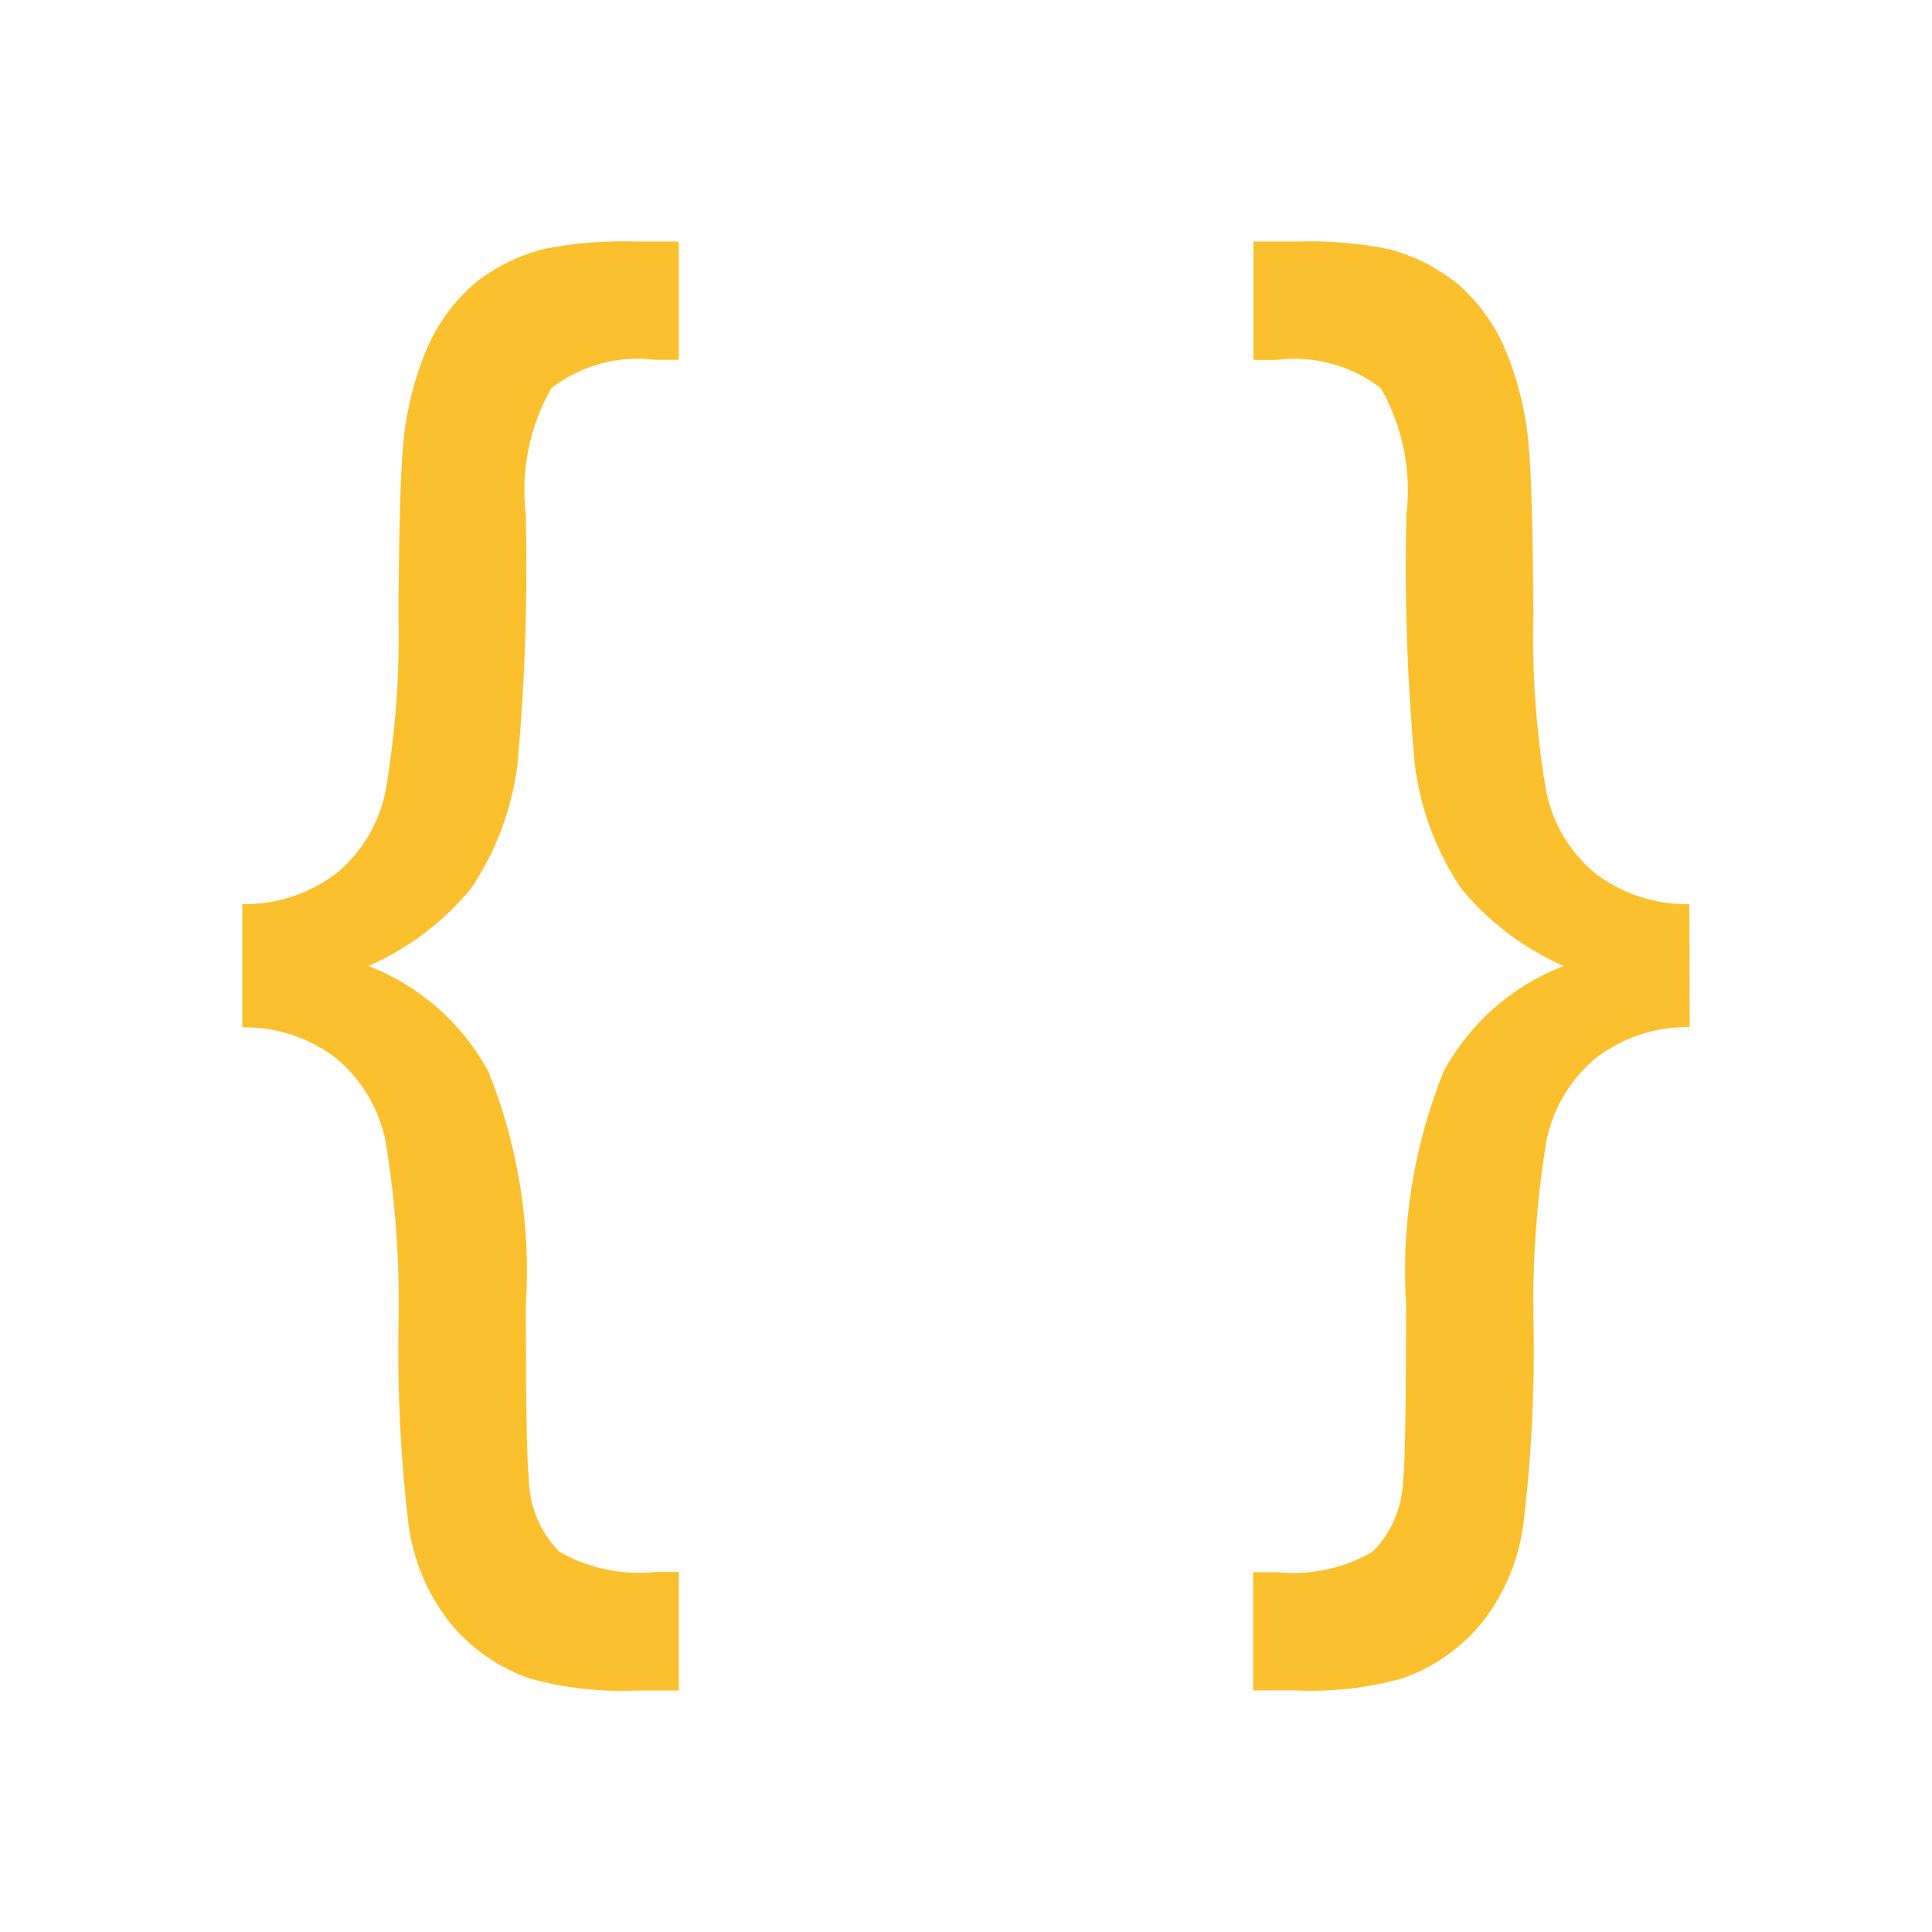
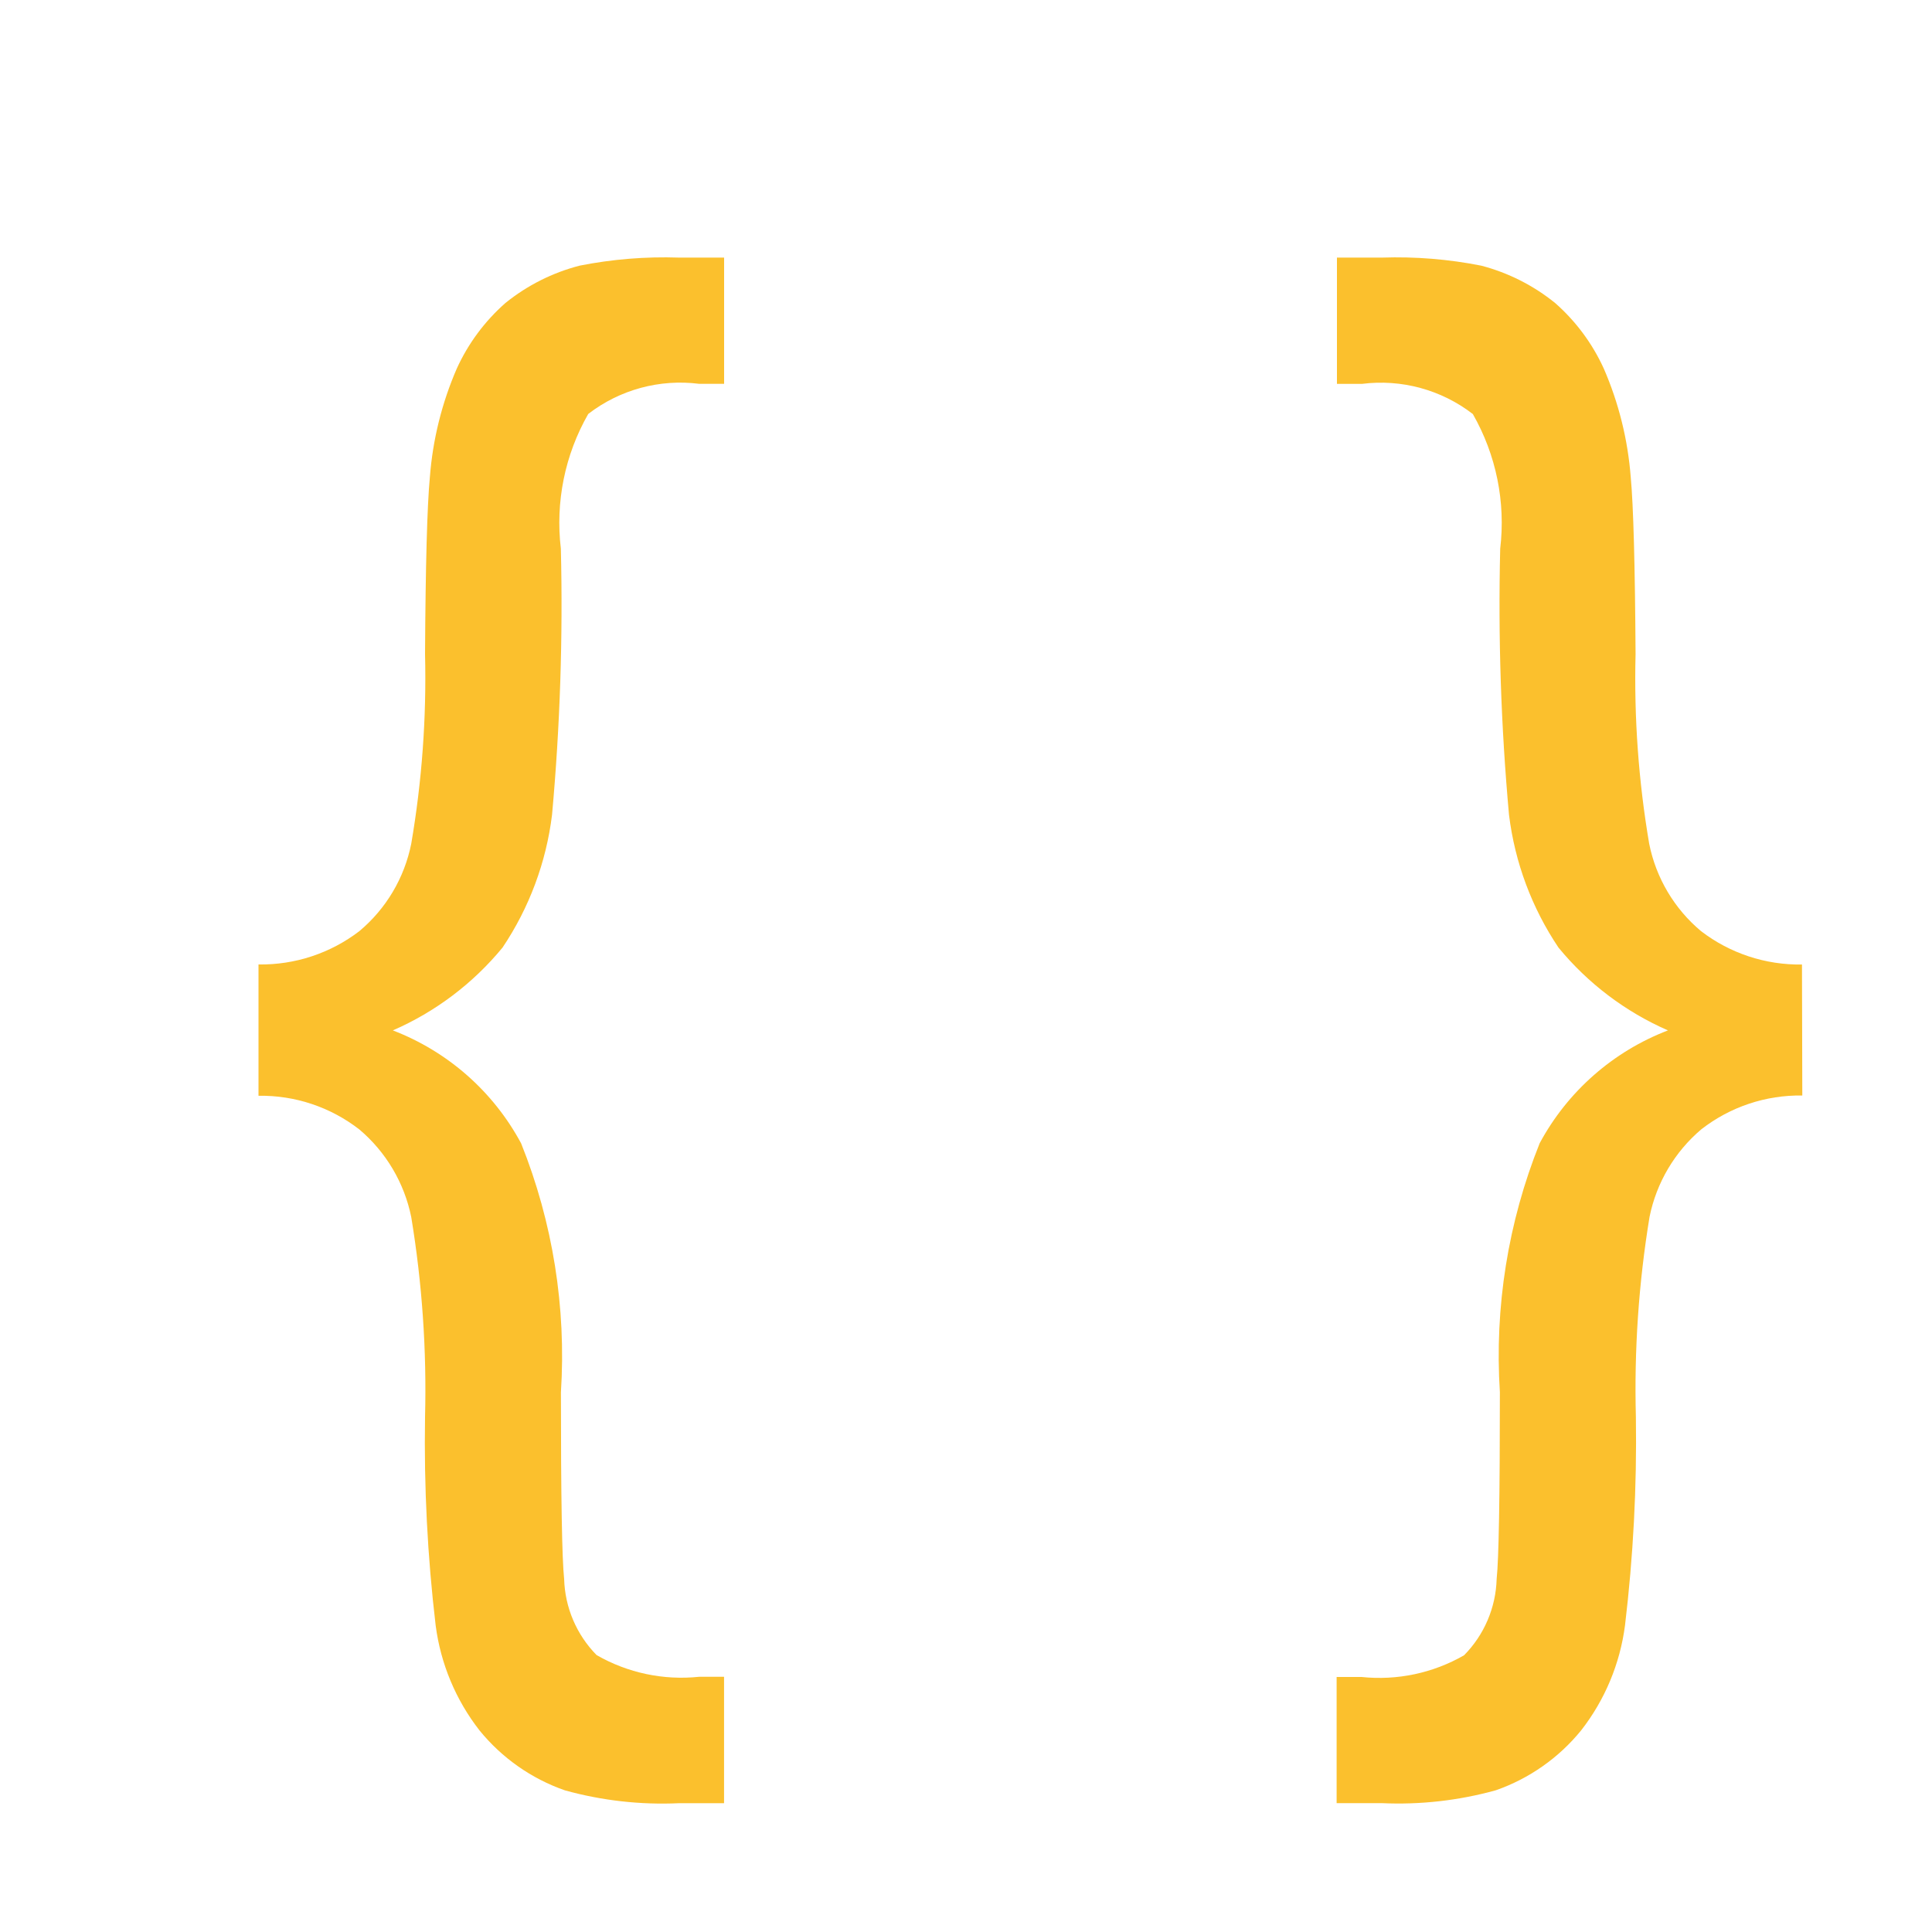
- <svg xmlns="http://www.w3.org/2000/svg" width="32px" height="32px" viewBox="0 0 32 32">
+ <svg xmlns="http://www.w3.org/2000/svg" width="32px" height="32px" viewBox="0 0 30 30">
  <path d="M4.014,14.976a2.51,2.51,0,0,0,1.567-.518A2.377,2.377,0,0,0,6.386,13.1,15.261,15.261,0,0,0,6.6,10.156q.012-2.085.075-2.747a5.236,5.236,0,0,1,.418-1.686,3.025,3.025,0,0,1,.755-1.018A3.046,3.046,0,0,1,9,4.125,6.762,6.762,0,0,1,10.544,4h.7V5.96h-.387a2.338,2.338,0,0,0-1.723.468A3.4,3.4,0,0,0,8.709,8.52a36.054,36.054,0,0,1-.137,4.133,4.734,4.734,0,0,1-.768,2.06A4.567,4.567,0,0,1,6.1,16a3.809,3.809,0,0,1,1.992,1.754,8.861,8.861,0,0,1,.618,3.865q0,2.435.05,2.9A1.755,1.755,0,0,0,9.264,25.7a2.639,2.639,0,0,0,1.592.337h.387V28h-.7a5.655,5.655,0,0,1-1.773-.2,2.97,2.97,0,0,1-1.324-.93,3.353,3.353,0,0,1-.681-1.63A24.175,24.175,0,0,1,6.6,22.006,16.469,16.469,0,0,0,6.386,18.9a2.408,2.408,0,0,0-.805-1.361,2.489,2.489,0,0,0-1.567-.524Z" style="fill:#fbc02d" />
  <path d="M27.986,17.011a2.489,2.489,0,0,0-1.567.524,2.408,2.408,0,0,0-.805,1.361,16.469,16.469,0,0,0-.212,3.109,24.175,24.175,0,0,1-.169,3.234,3.353,3.353,0,0,1-.681,1.63,2.97,2.97,0,0,1-1.324.93,5.655,5.655,0,0,1-1.773.2h-.7V26.04h.387a2.639,2.639,0,0,0,1.592-.337,1.755,1.755,0,0,0,.506-1.186q.05-.462.05-2.9a8.861,8.861,0,0,1,.618-3.865A3.809,3.809,0,0,1,25.9,16a4.567,4.567,0,0,1-1.7-1.286,4.734,4.734,0,0,1-.768-2.06,36.054,36.054,0,0,1-.137-4.133,3.4,3.4,0,0,0-.425-2.092,2.338,2.338,0,0,0-1.723-.468h-.387V4h.7A6.762,6.762,0,0,1,23,4.125a3.046,3.046,0,0,1,1.149.581,3.025,3.025,0,0,1,.755,1.018,5.236,5.236,0,0,1,.418,1.686q.062.662.075,2.747a15.261,15.261,0,0,0,.212,2.947,2.377,2.377,0,0,0,.805,1.355,2.51,2.51,0,0,0,1.567.518Z" style="fill:#fbc02d" />
</svg>
